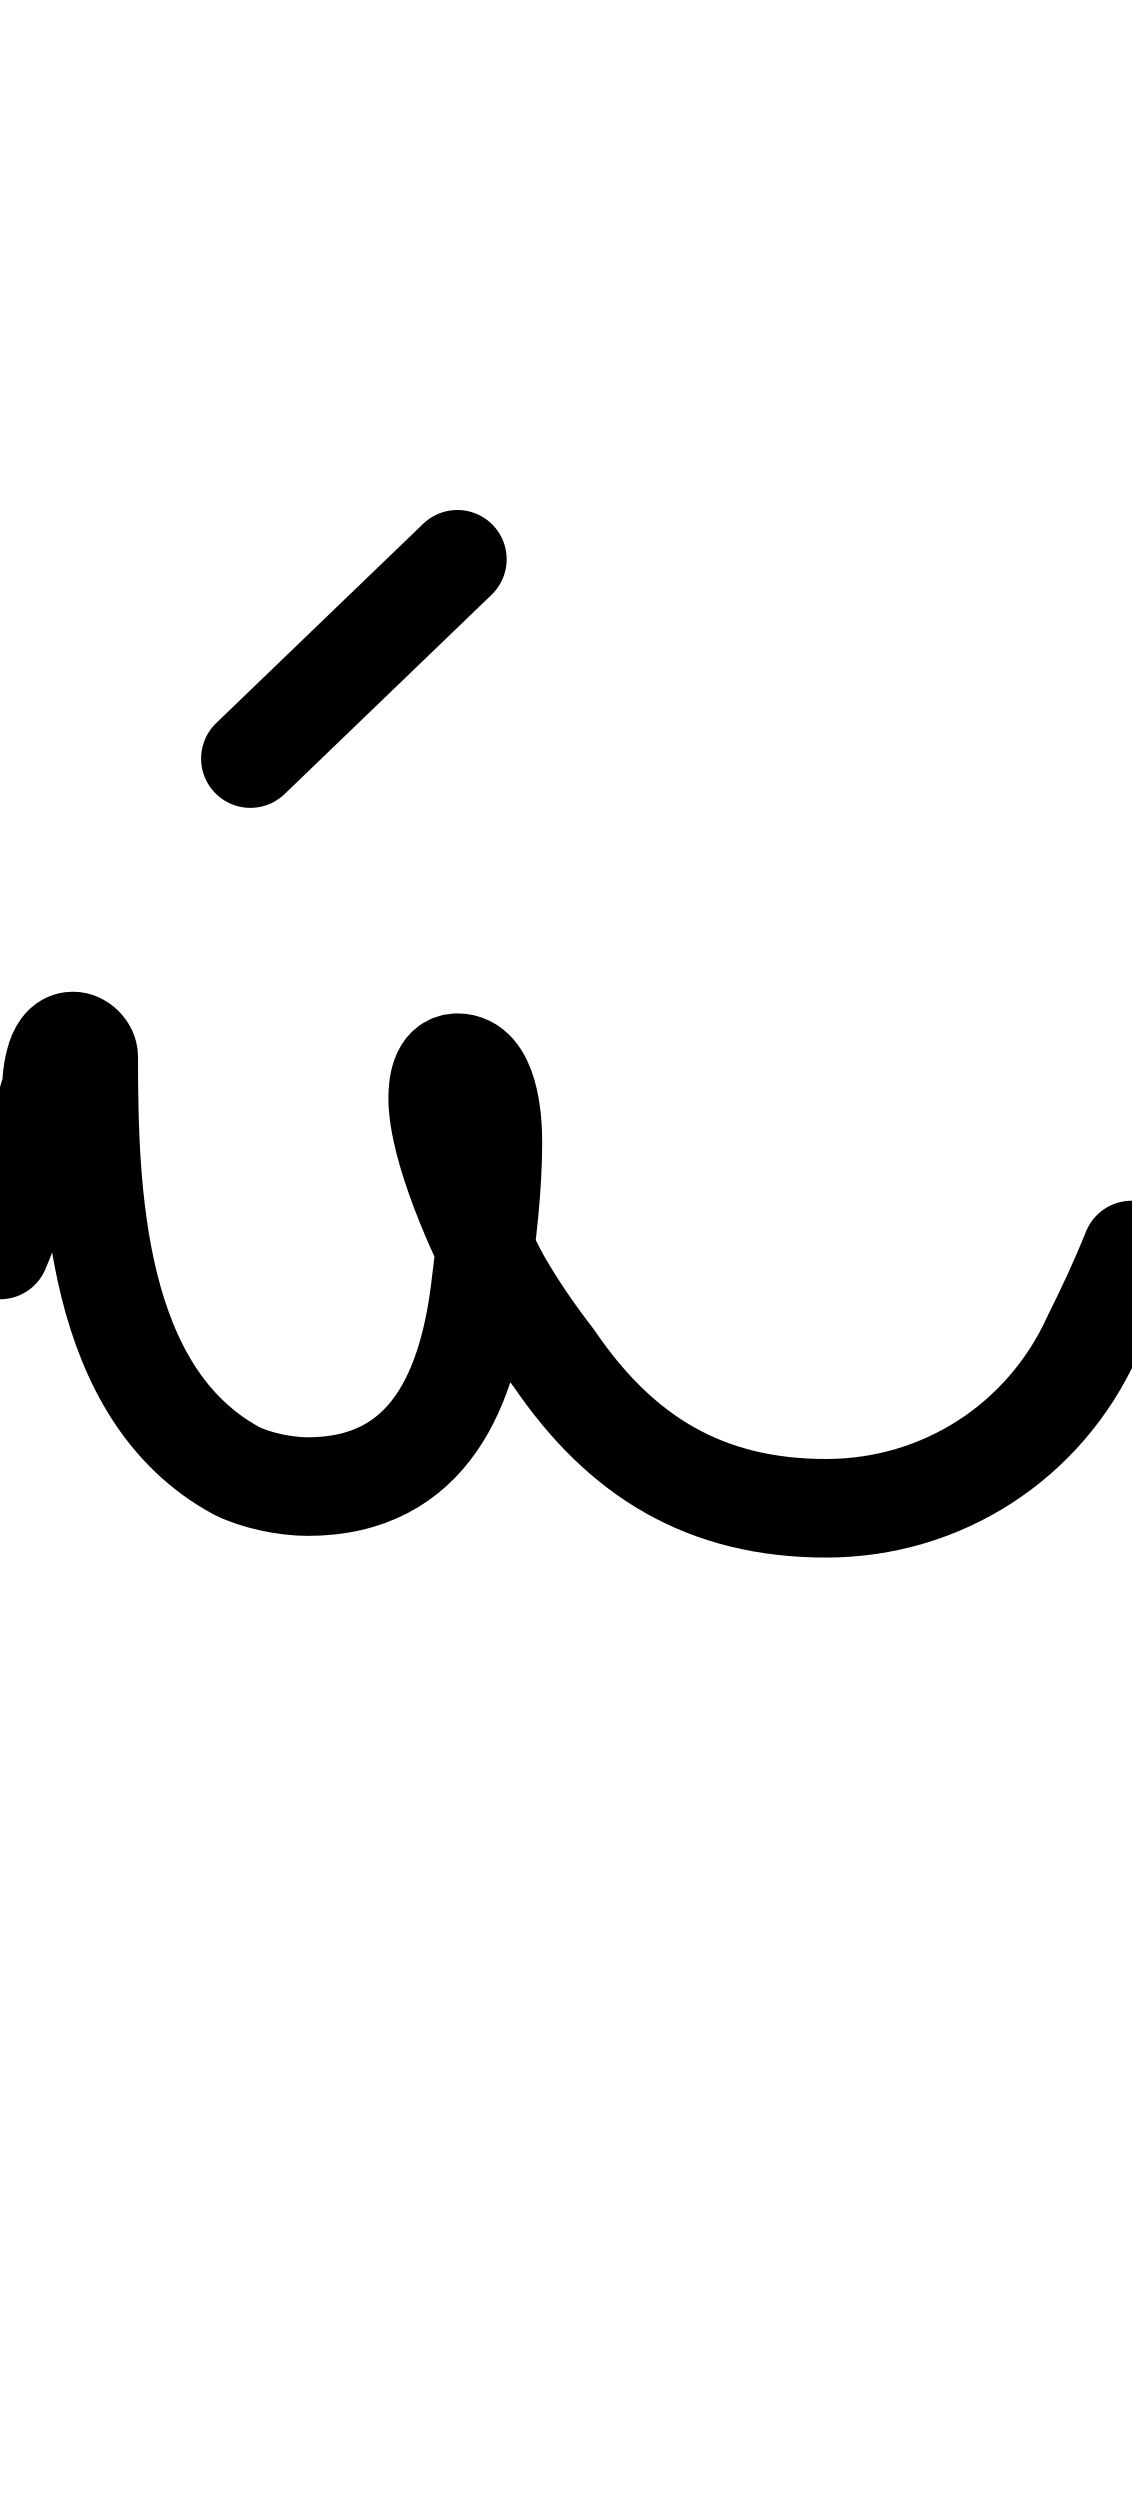
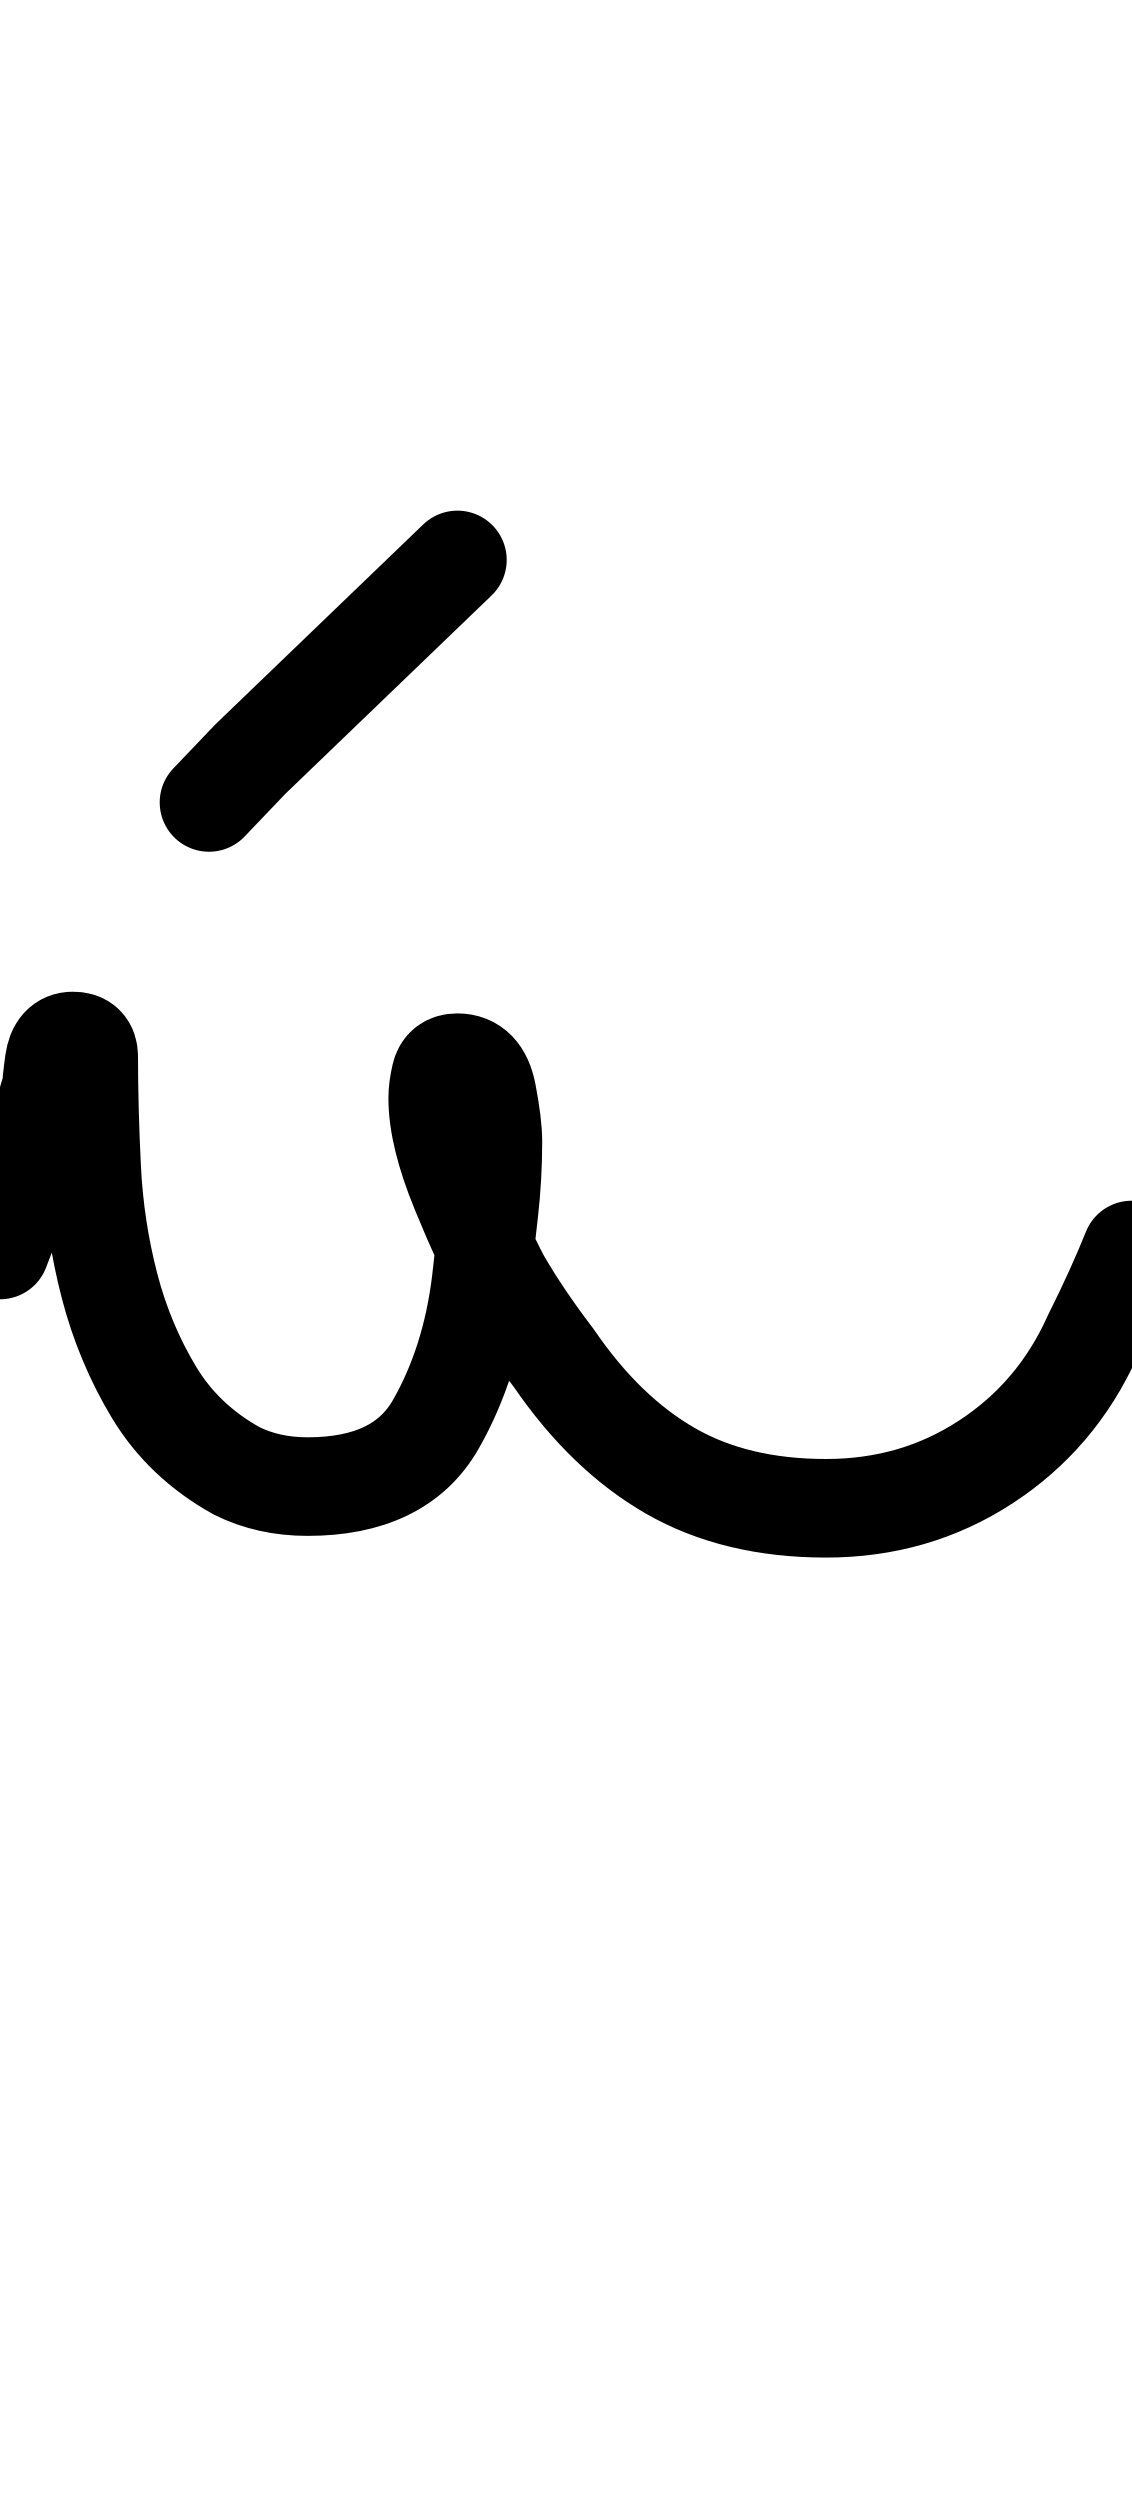
<svg xmlns="http://www.w3.org/2000/svg" width="574" height="1268" viewBox="0 0 574 1268" fill="none" stroke="currentColor" stroke-width="50" stroke-linecap="round" stroke-linejoin="round">
-   <path d="M231.98 283.67 127.0 384.75M0.0 634.0C11.0 608.0 17.0 582.0 25.0 555.0L26.0 554.0C26.0 548.0 27.0 528.0 37.0 528.0C41.0 528.0 45.0 532.0 45.0 536.0C45.0 605.0 48.0 707.0 120.0 746.0C130.0 751.0 145.0 754.0 156.0 754.0C218.0 754.0 238.0 704.0 244.0 650.0C247.0 626.0 250.0 603.0 250.0 579.0C250.0 567.0 248.0 539.0 232.0 539.0C223.0 539.0 222.0 551.0 222.0 557.0C222.0 582.0 242.0 627.0 254.0 649.0C262.0 663.0 271.0 676.0 281.0 689.0C315.0 739.0 358.0 765.0 419.0 765.0C478.0 765.0 530.0 731.0 554.0 678.0C561.0 664.0 568.0 649.0 574.0 634.0" />
+   <path d="M106 407 127 385 232 284M574 634Q566 654 554 678Q536 718 500.0 741.5Q464 765 419 765Q373 765 340.0 746.0Q307 727 281 689Q265 668 254 649Q245 632 233.5 604.0Q222 576 222 557Q222 552 223.5 545.5Q225 539 232 539Q244 539 247.0 554.5Q250 570 250 579Q250 597 248.0 614.5Q246 632 244 650Q239 691 221.0 722.5Q203 754 156 754Q136 754 120 746Q93 731 78.0 706.0Q63 681 55.5 652.0Q48 623 46.5 592.5Q45 562 45 536Q45 528 37 528Q29 528 27.5 538.5Q26 549 26 554L25 555Q19 575 13.5 594.5Q8 614 0 634Q8 614 13.5 594.5Q19 575 25 555L26 554Q26 549 27.5 538.5Q29 528 37 528Q45 528 45 536Q45 562 46.5 592.5Q48 623 55.5 652.0Q63 681 78.0 706.0Q93 731 120 746Q136 754 156 754Q203 754 221.0 722.5Q239 691 244 650Q246 632 248.0 614.5Q250 597 250 579Q250 570 247.0 554.5Q244 539 232 539Q225 539 223.5 545.5Q222 552 222 557Q222 576 233.5 604.0Q245 632 254 649Q265 668 281 689Q307 727 340.0 746.0Q373 765 419 765Q464 765 500.0 741.5Q536 718 554 678Q566 654 574 634Z" />
</svg>
